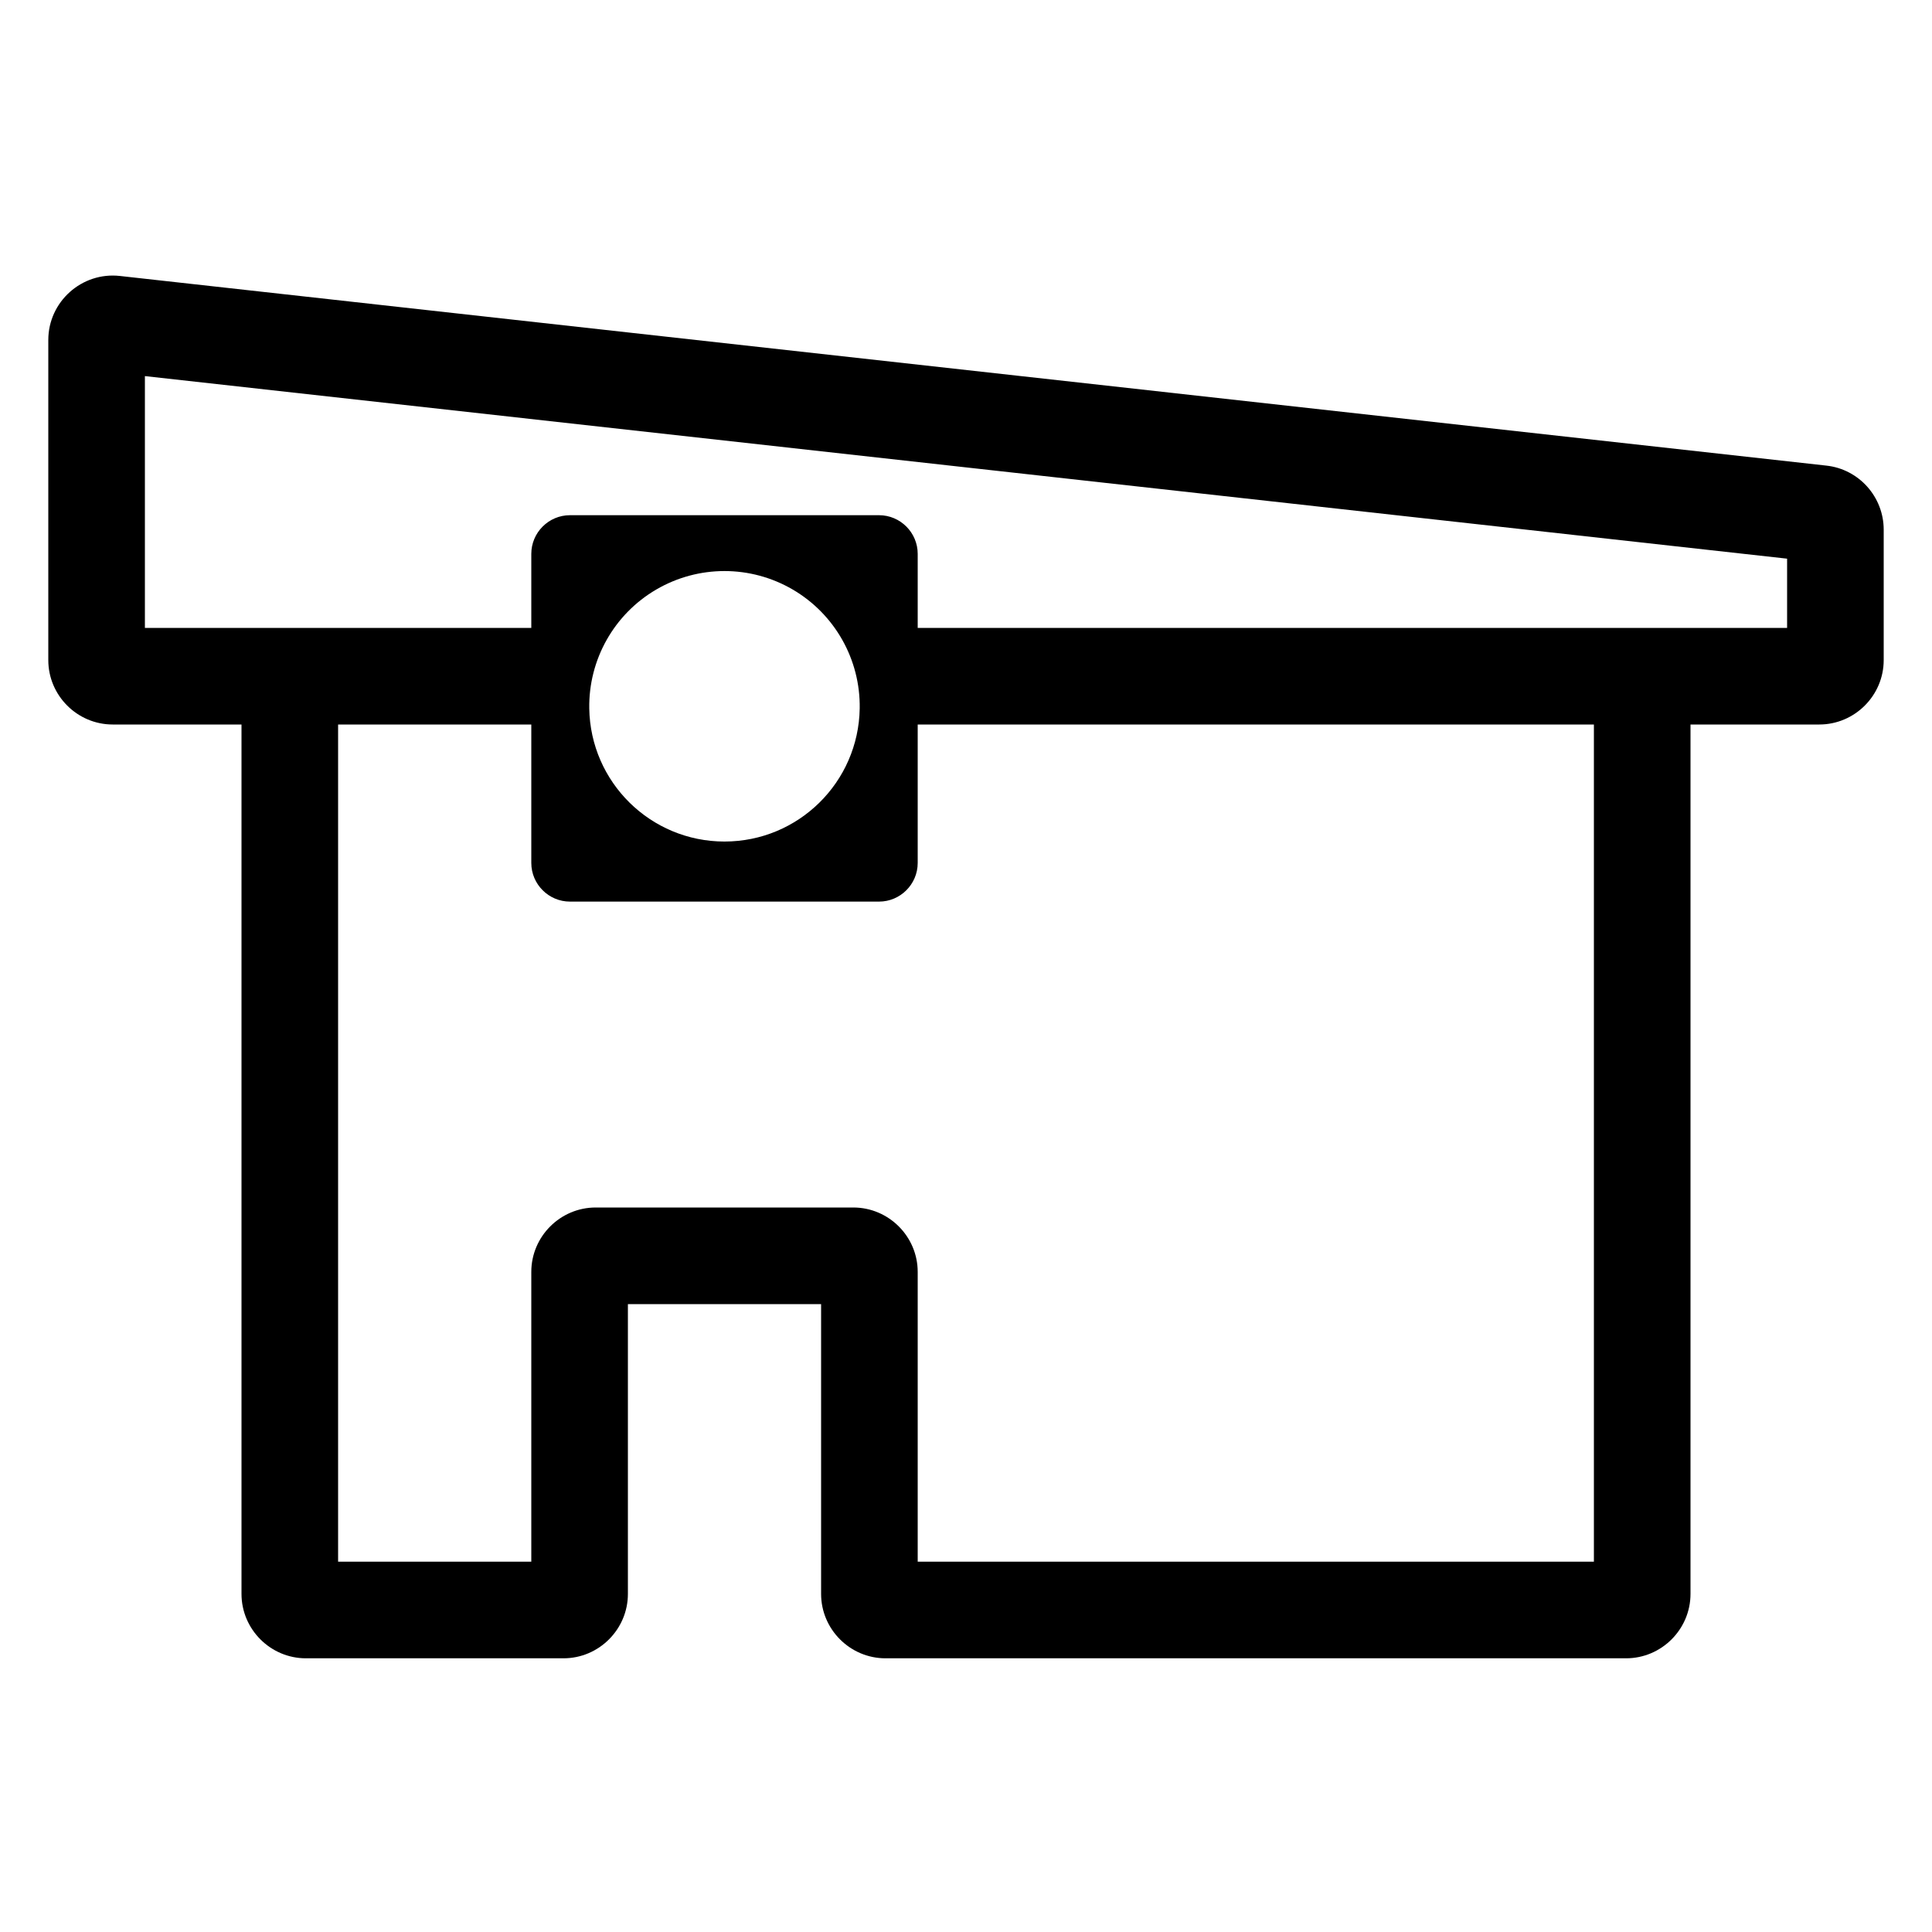
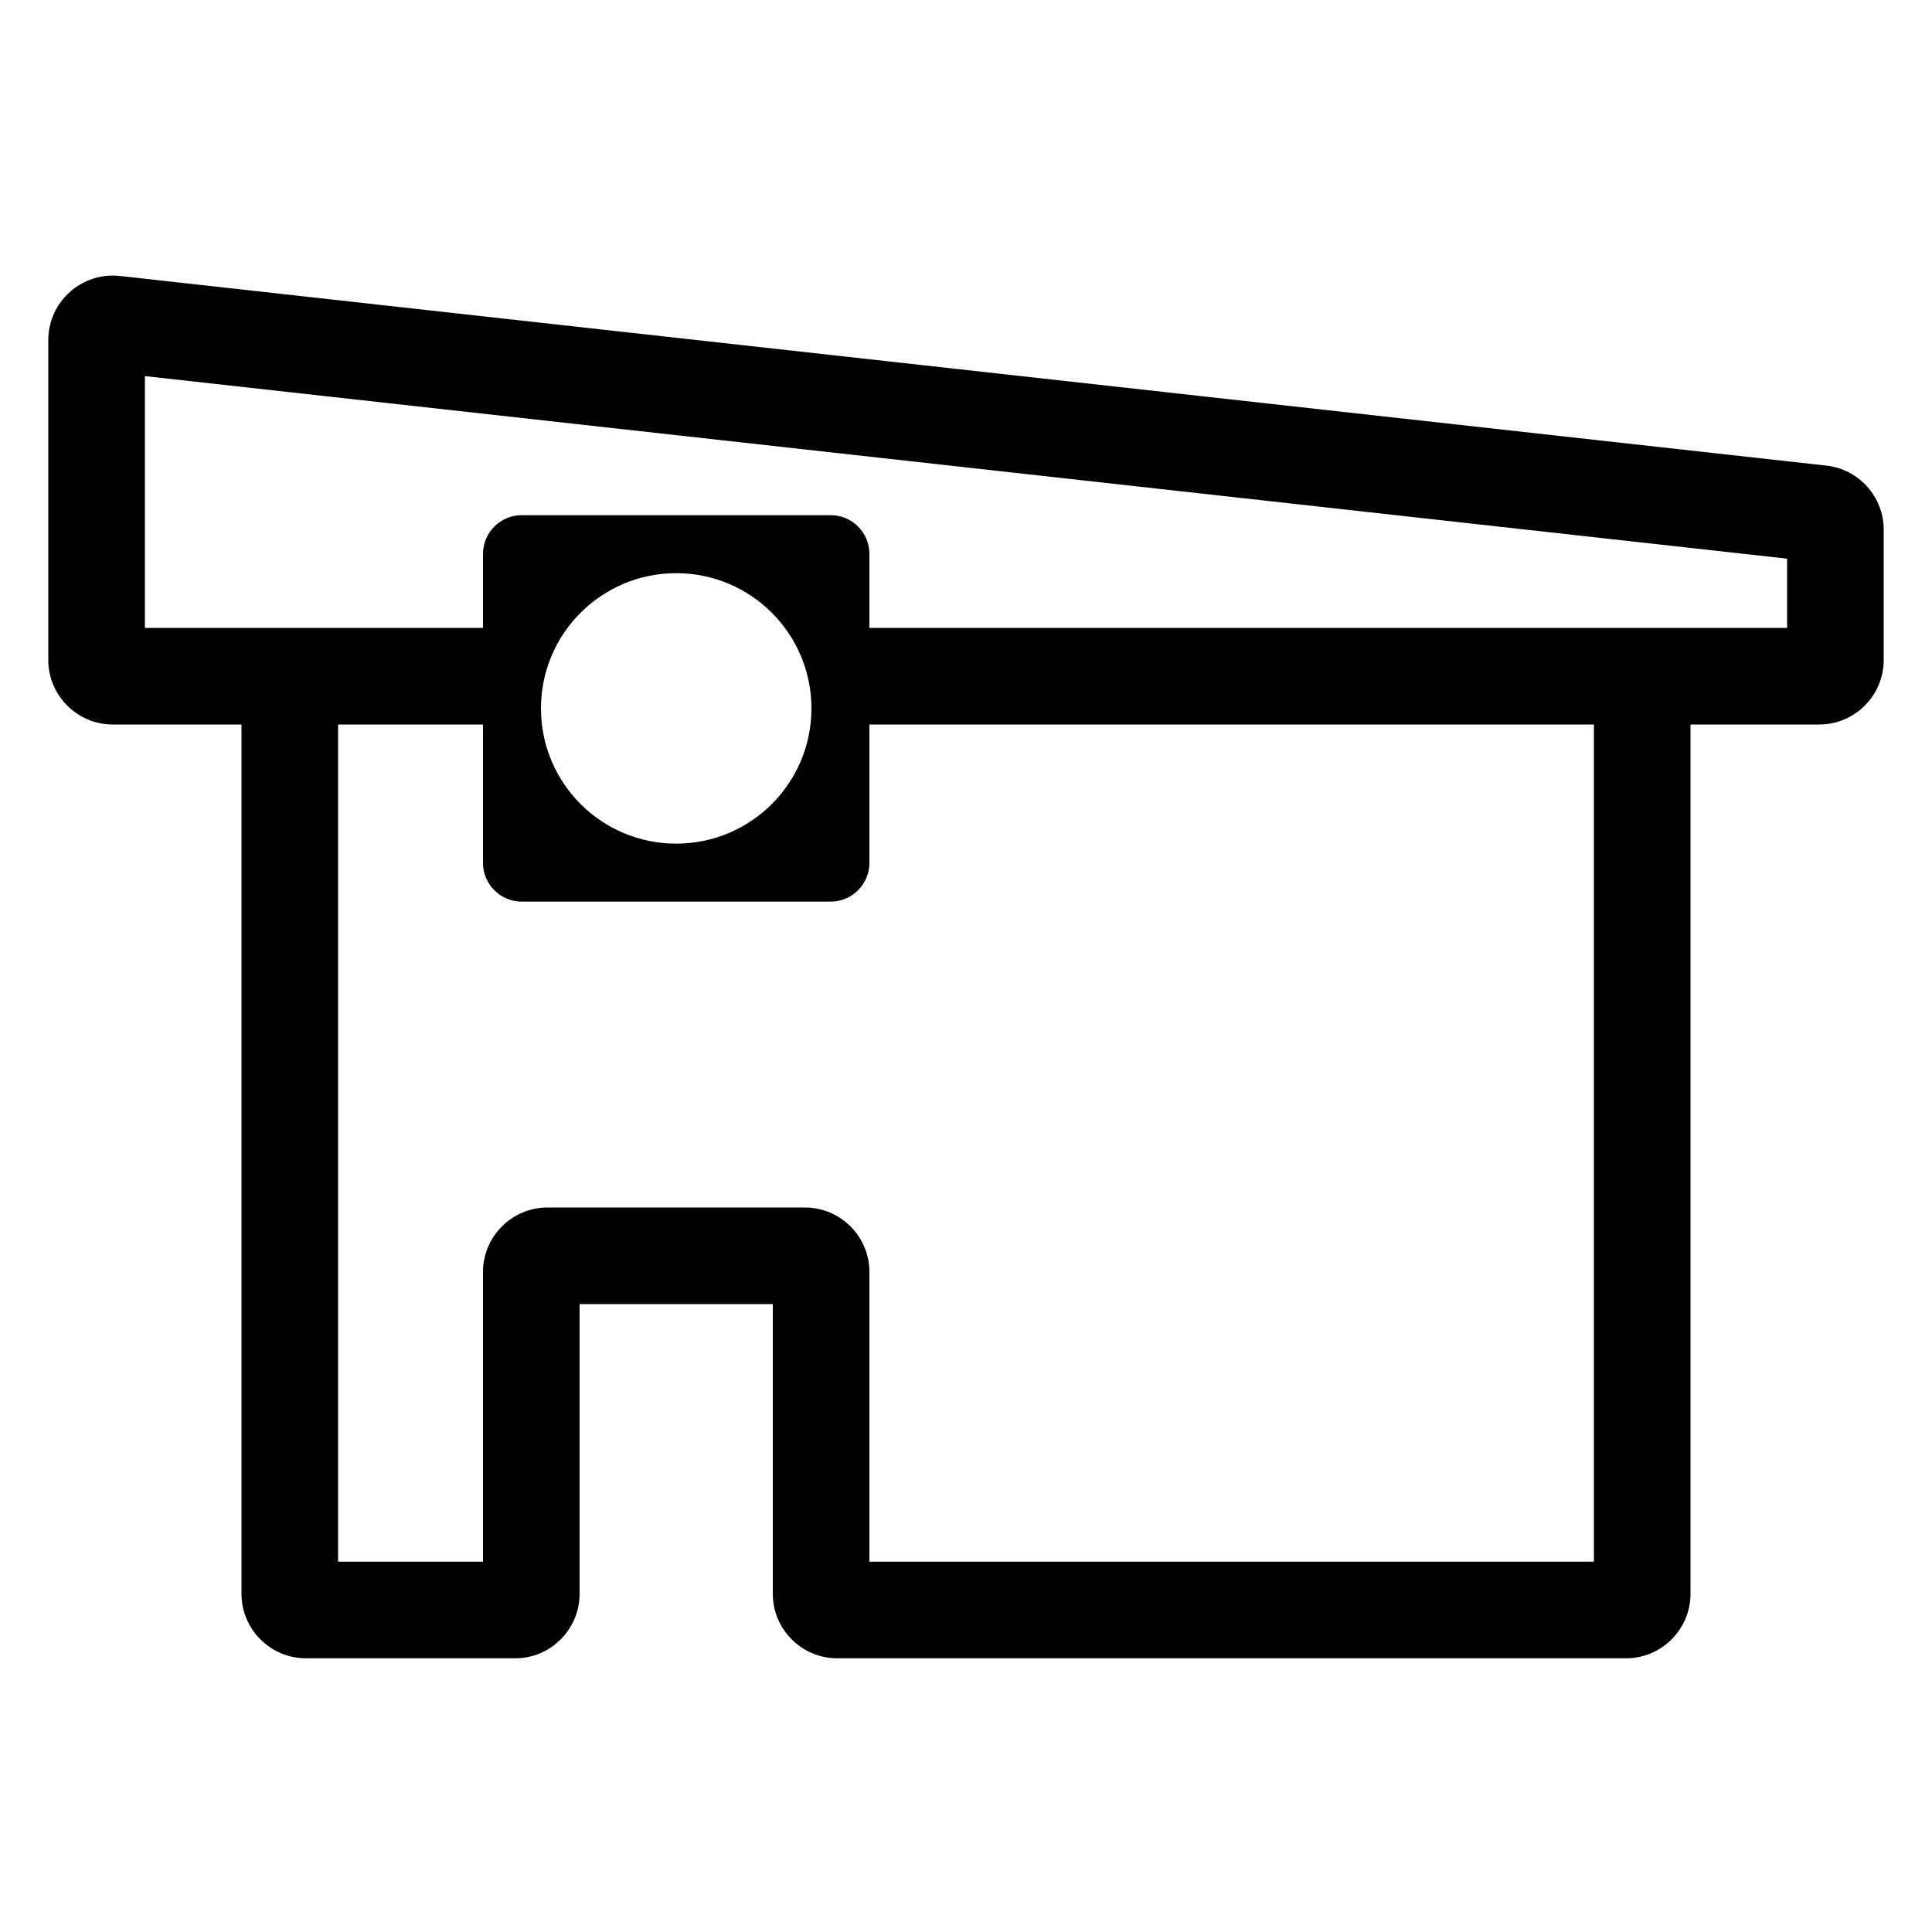
- <svg xmlns="http://www.w3.org/2000/svg" viewBox="0 0 60 60">
-   <path d="M56.72 14.46l-53-5.89c-1.18-.13-2.22.8-2.22 1.99v9.94c0 1.1.9 2 2 2h4v27c0 1.1.9 2 2 2h8c1.1 0 2-.9 2-2v-9h6v9c0 1.1.9 2 2 2h23c1.1 0 2-.9 2-2v-27h4c1.1 0 2-.9 2-2v-4.05c0-1.02-.77-1.88-1.78-1.99zM49.5 48.5h-21v-9c0-1.1-.9-2-2-2h-8c-1.1 0-2 .9-2 2v9h-6v-26h6v4.3c0 .66.54 1.2 1.2 1.2h9.6c.66 0 1.2-.54 1.2-1.2v-4.3h21v26zM18.3 22a4.2 4.2 0 118.399-.001A4.2 4.2 0 0118.3 22zm37.2-2.5h-27v-2.3c0-.66-.54-1.2-1.2-1.2h-9.6c-.66 0-1.2.54-1.2 1.2v2.3h-12v-7.82l51 5.67v2.15z" />
+ <svg xmlns="http://www.w3.org/2000/svg" enable-background="new 0 0 60 60" viewBox="0 0 60 60">
+   <path d="m56.72 14.46-53-5.89c-1.18-.13-2.22.8-2.22 1.99v9.94c0 1.1.9 2 2 2h4v27c0 1.1.9 2 2 2h6.5c1.1 0 2-.9 2-2v-9h6v9c0 1.1.9 2 2 2h24.5c1.1 0 2-.9 2-2v-27h4c1.1 0 2-.9 2-2v-4.05c0-1.02-.77-1.88-1.78-1.99zm-7.22 34.04h-22.5v-9c0-1.1-.9-2-2-2h-8c-1.1 0-2 .9-2 2v9h-4.5v-26h4.5v4.3c0 .66.54 1.2 1.2 1.2h9.6c.66 0 1.2-.54 1.2-1.2v-4.3h22.5zm-32.7-26.5c0-2.32 1.88-4.2 4.2-4.2s4.2 1.88 4.2 4.2-1.88 4.2-4.2 4.2-4.2-1.88-4.2-4.2zm38.7-2.5h-3-2.5-23v-2.3c0-.66-.54-1.2-1.2-1.2h-9.6c-.66 0-1.2.54-1.2 1.2v2.3h-10.5v-7.82l51 5.67z" />
</svg>
